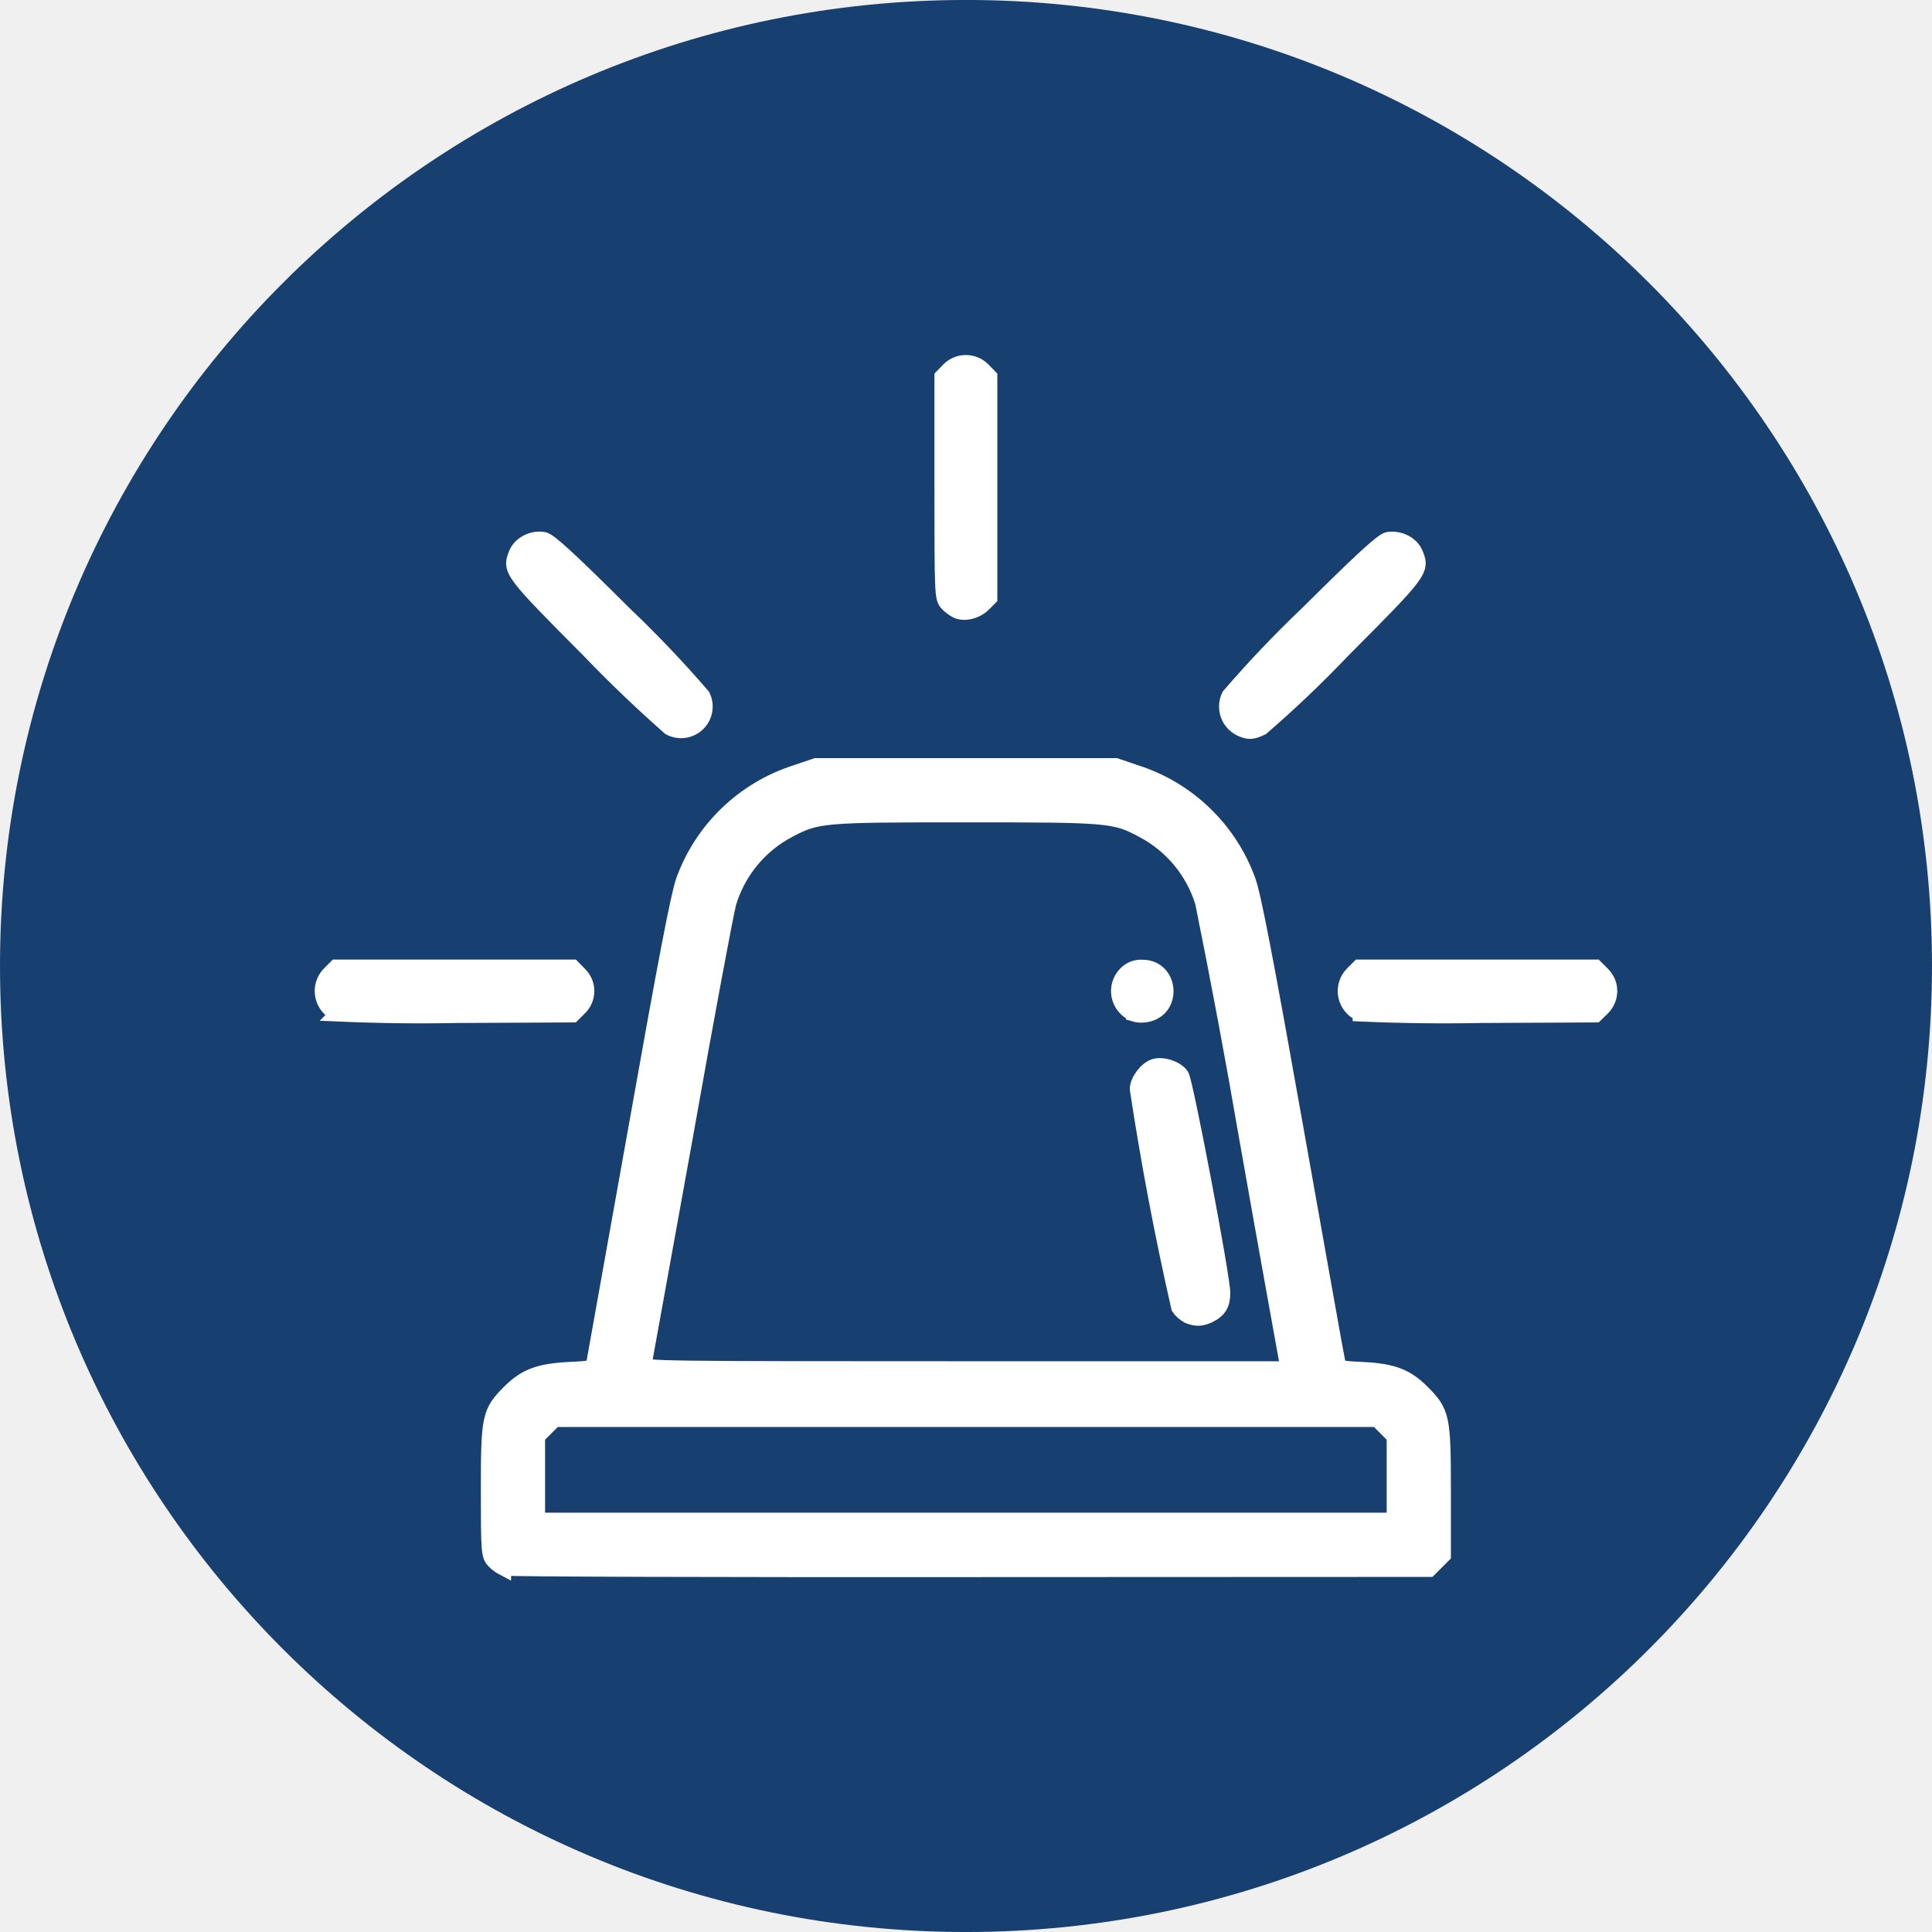
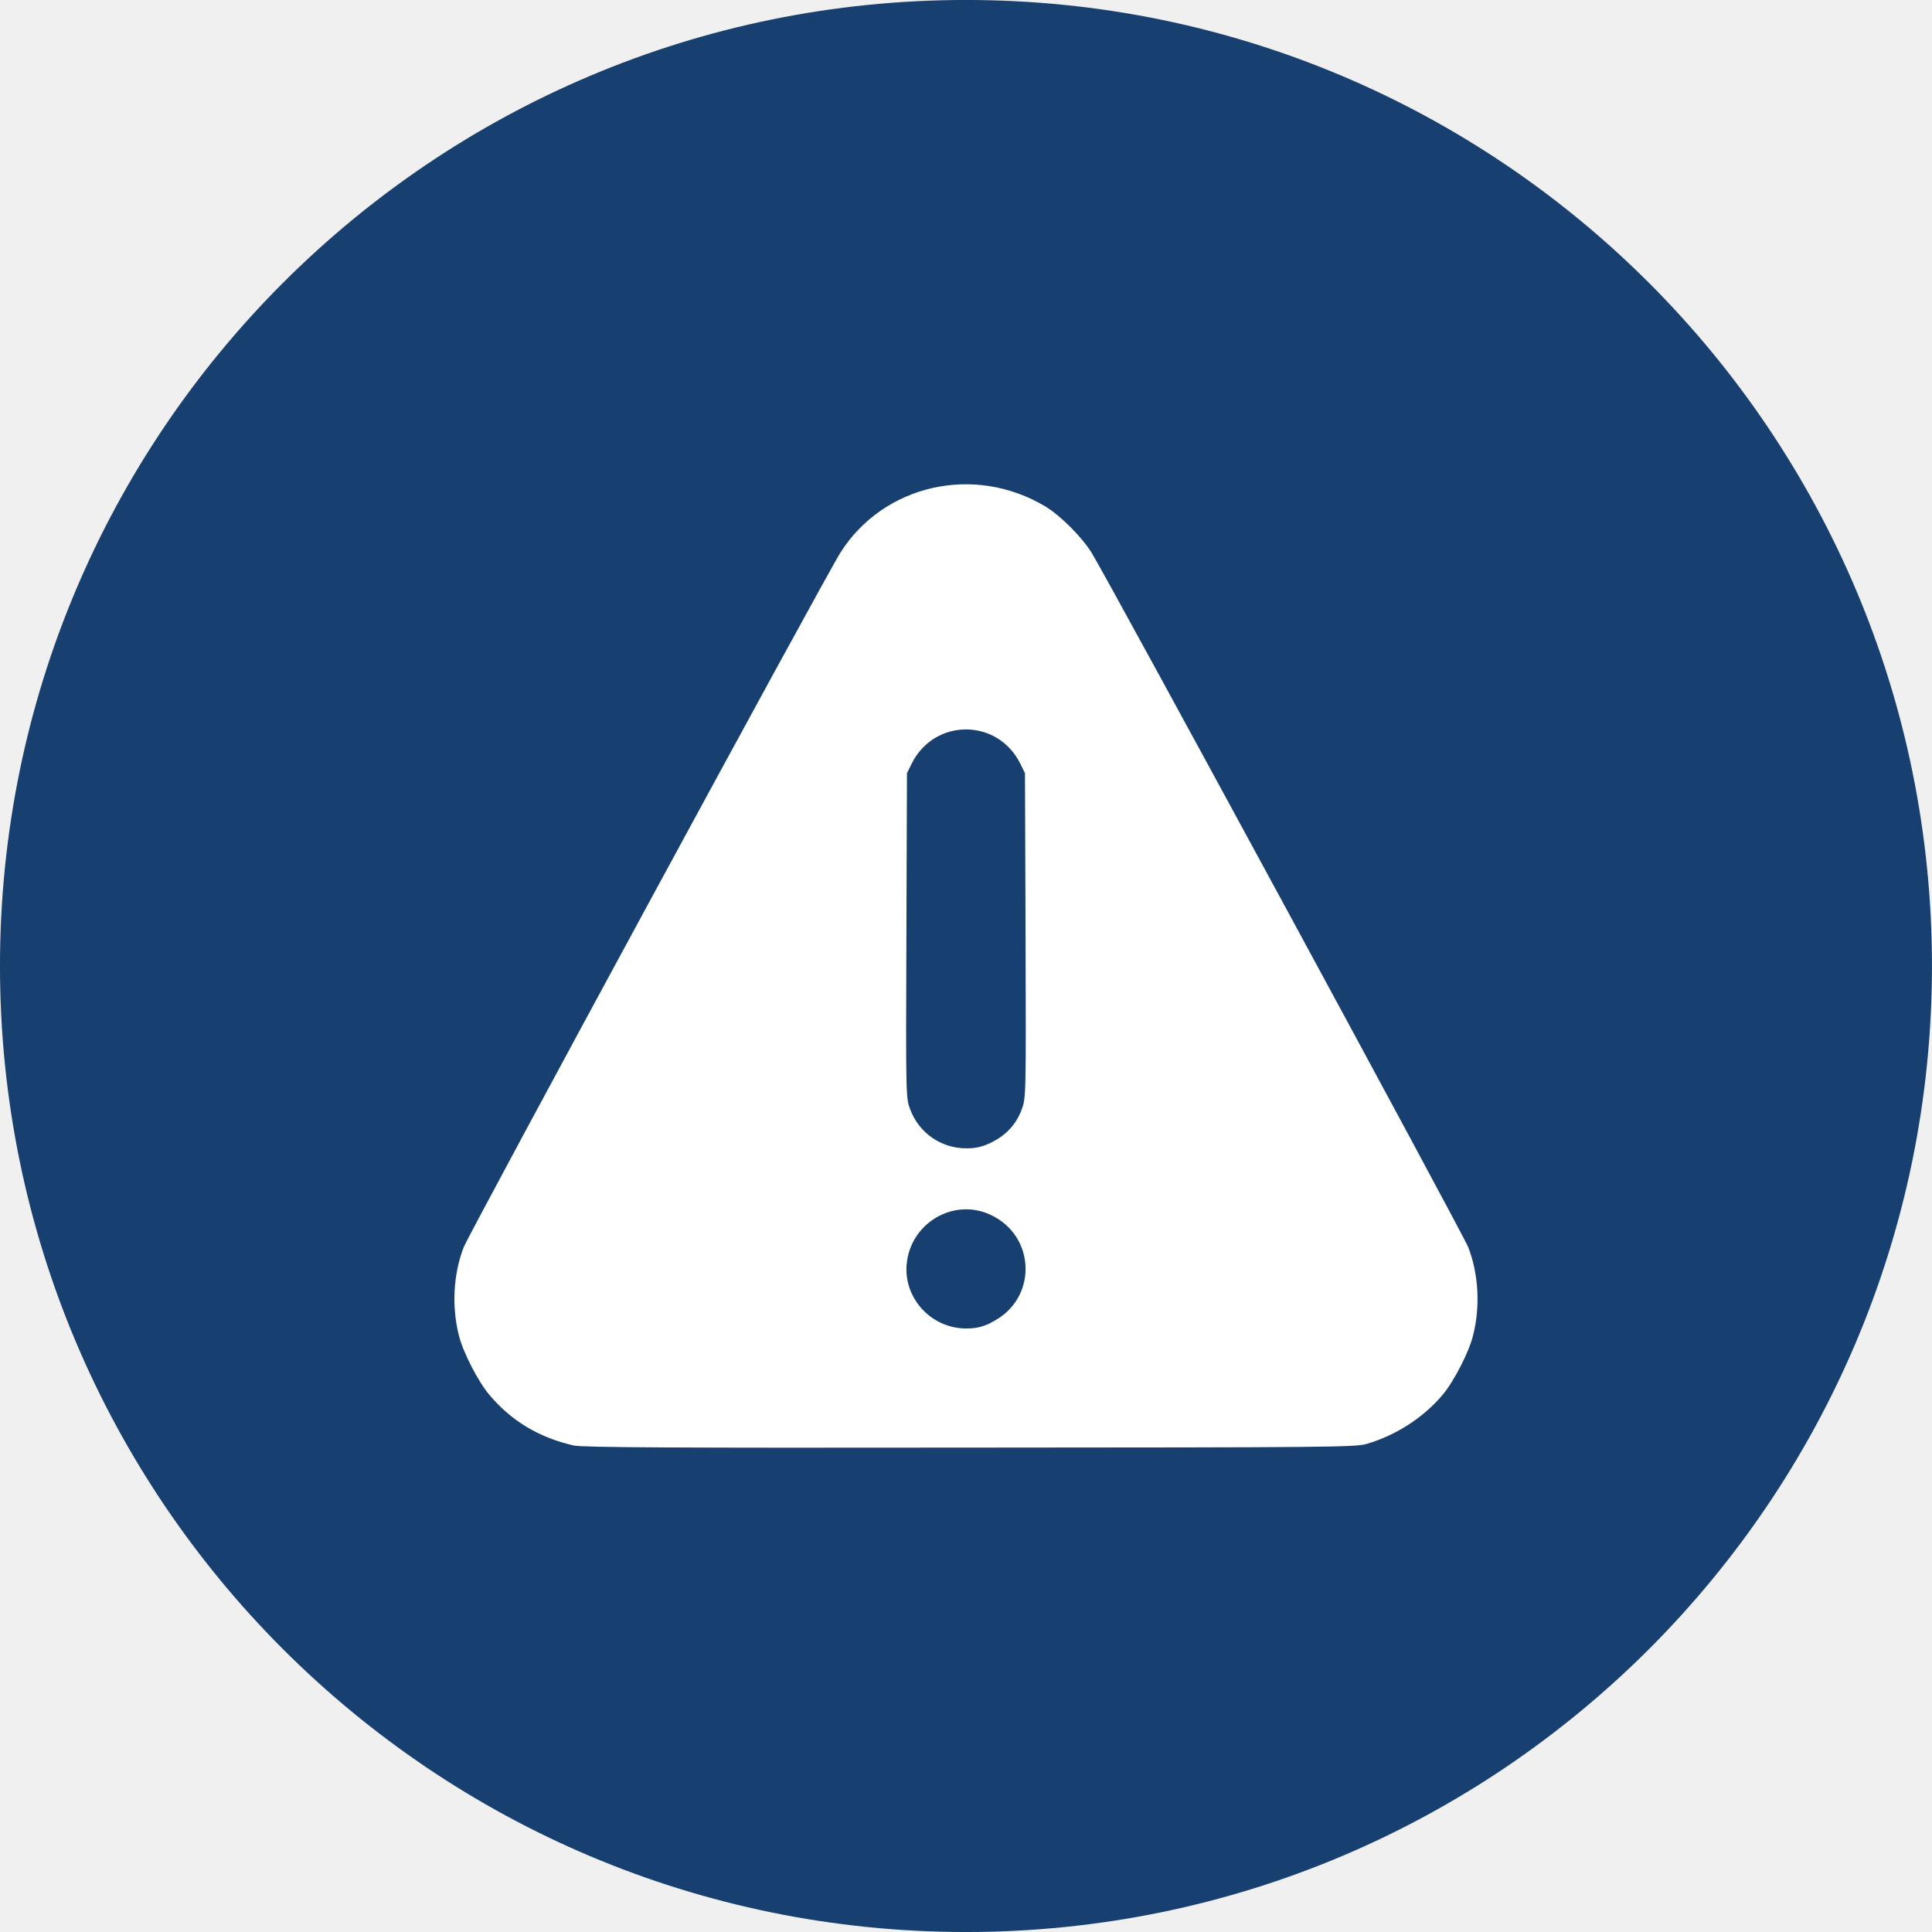
- <svg xmlns="http://www.w3.org/2000/svg" xml:space="preserve" id="svg1" width="38.426" height="38.427" viewBox="0 0 10.167 10.167">
-   <g id="layer1" style="fill:#173f6f;fill-opacity:1;stroke:none;stroke-width:.4;stroke-linecap:butt;stroke-linejoin:round;stroke-dasharray:none;stroke-opacity:1;paint-order:normal" transform="matrix(.96064 0 0 .96067 -89.459 -141.443)">
-     <g id="g1" style="fill:#173f6f;fill-opacity:1;stroke:none;stroke-width:6.866;stroke-linecap:butt;stroke-linejoin:round;stroke-dasharray:none;stroke-opacity:1;paint-order:normal" transform="translate(92.288 144.09)scale(.05826)">
+ <svg xmlns="http://www.w3.org/2000/svg" xml:space="preserve" id="svg1" width="38.426" height="38.427" viewBox="0 0 10.167 10.167" version="1.1">
+   <defs id="defs1" />
+   <g id="layer1" style="fill:#173f6f;fill-opacity:1;stroke:none;stroke-width:0.4;stroke-linecap:butt;stroke-linejoin:round;stroke-dasharray:none;stroke-opacity:1;paint-order:normal" transform="matrix(0.96064,0,0,0.96067,-89.45909,-141.443)">
+     <g id="g1" style="fill:#173f6f;fill-opacity:1;stroke:none;stroke-width:6.866;stroke-linecap:butt;stroke-linejoin:round;stroke-dasharray:none;stroke-opacity:1;paint-order:normal" transform="matrix(0.05826,0,0,0.05826,92.288,144.09)">
      <circle id="path1" cx="105.188" cy="144.787" r="90.832" style="display:inline;fill:#173f6f;fill-opacity:1;stroke:none;stroke-width:6.866;stroke-linecap:butt;stroke-linejoin:round;stroke-dasharray:none;stroke-opacity:1;paint-order:normal" />
    </g>
  </g>
-   <path id="path2" d="M2.65 8.253a.2.2 0 0 1-.053-.04c-.025-.029-.027-.049-.027-.37 0-.388.005-.412.113-.52.081-.08.154-.108.307-.116.126-.006.13-.007.136-.04l.22-1.229c.156-.877.222-1.222.25-1.303a.93.93 0 0 1 .592-.57l.106-.036h1.578l.106.036a.93.93 0 0 1 .591.57c.029.08.095.426.251 1.303.117.656.215 1.21.22 1.228.007.034.01.035.135.041.153.008.226.035.308.117.107.107.113.131.113.52v.341l-.037.037-.037.037L5.1 8.26c-1.332.001-2.435-.002-2.45-.008zm4.687-.473v-.22l-.045-.045-.045-.045H2.919l-.045.045-.045.045V8h4.508zm-.564-.605c-.003-.017-.1-.55-.212-1.184a43 43 0 0 0-.232-1.241.64.64 0 0 0-.316-.381c-.147-.079-.178-.081-.93-.081s-.783.002-.93.08a.64.64 0 0 0-.317.382c-.014.048-.119.61-.232 1.248L3.39 7.18c-.007.022.08.023 1.691.023H6.78Zm-.52-.25a.13.13 0 0 1-.05-.044 16 16 0 0 1-.218-1.15c0-.041.044-.102.086-.118.044-.017.122.009.147.047.022.033.217 1.061.217 1.144 0 .058-.018.09-.066.115-.043.022-.072.024-.115.007zm-.288-1.59a.13.13 0 0 1-.043-.209.11.11 0 0 1 .09-.036c.153 0 .171.225.019.25a.14.14 0 0 1-.066-.004zm-4.19 0a.13.13 0 0 1-.043-.21l.036-.036h1.246l.036.037a.124.124 0 0 1 0 .179l-.036.036-.607.003a10 10 0 0 1-.633-.008zm5.383 0a.13.13 0 0 1-.042-.21l.036-.036h1.245l.037.037c.05.05.05.128 0 .179l-.037.036-.606.003a10 10 0 0 1-.633-.008zM3.524 3.83a7 7 0 0 1-.426-.408c-.41-.412-.418-.422-.381-.51.021-.051.086-.084.145-.073.03.006.134.101.427.393a6 6 0 0 1 .409.43.127.127 0 0 1-.174.168zm3.018.011a.13.13 0 0 1-.074-.18 6 6 0 0 1 .409-.43c.292-.29.397-.386.427-.392.06-.01.124.022.145.073.037.088.03.098-.381.51a6 6 0 0 1-.428.408c-.044.021-.065.024-.098.011zm-1.506-.626a.2.2 0 0 1-.053-.04c-.025-.029-.026-.049-.026-.612v-.581l.036-.037a.127.127 0 0 1 .18 0l.036.037v1.165l-.033.033c-.037.037-.099.053-.14.035z" style="display:inline;fill:#fff;fill-opacity:1;stroke-width:.079;stroke-dasharray:none;paint-order:stroke fill markers;stroke:#fff;stroke-opacity:1" />
+   <path style="fill:#ffffff;stroke-width:0.345" d="M 3.02,7.607 C 2.838,7.566 2.691,7.478 2.575,7.34 2.516,7.27 2.437,7.117 2.415,7.028 2.376,6.875 2.386,6.704 2.44,6.564 2.47,6.487 4.347,3.026 4.424,2.906 4.653,2.548 5.129,2.442 5.501,2.665 c 0.078,0.047 0.188,0.156 0.242,0.241 0.077,0.121 1.954,3.582 1.984,3.658 0.054,0.14 0.064,0.311 0.025,0.464 C 7.73,7.117 7.651,7.27 7.592,7.34 7.492,7.459 7.349,7.552 7.194,7.598 7.135,7.616 7.015,7.617 5.105,7.618 3.536,7.62 3.065,7.617 3.02,7.607 Z M 5.215,6.96 C 5.46,6.844 5.457,6.505 5.211,6.392 5.015,6.302 4.788,6.439 4.771,6.657 c -0.014,0.178 0.132,0.334 0.313,0.334 0.053,0 0.082,-0.007 0.132,-0.03 z m 0,-0.947 C 5.293,5.976 5.348,5.917 5.377,5.838 c 0.022,-0.06 0.023,-0.064 0.02,-0.915 l -0.003,-0.854 -0.024,-0.049 c -0.119,-0.242 -0.454,-0.242 -0.573,0 l -0.024,0.049 -0.003,0.854 c -0.003,0.851 -0.003,0.855 0.02,0.915 0.046,0.124 0.163,0.205 0.294,0.205 0.053,0 0.082,-0.007 0.132,-0.03 z" id="path22" />
</svg>
